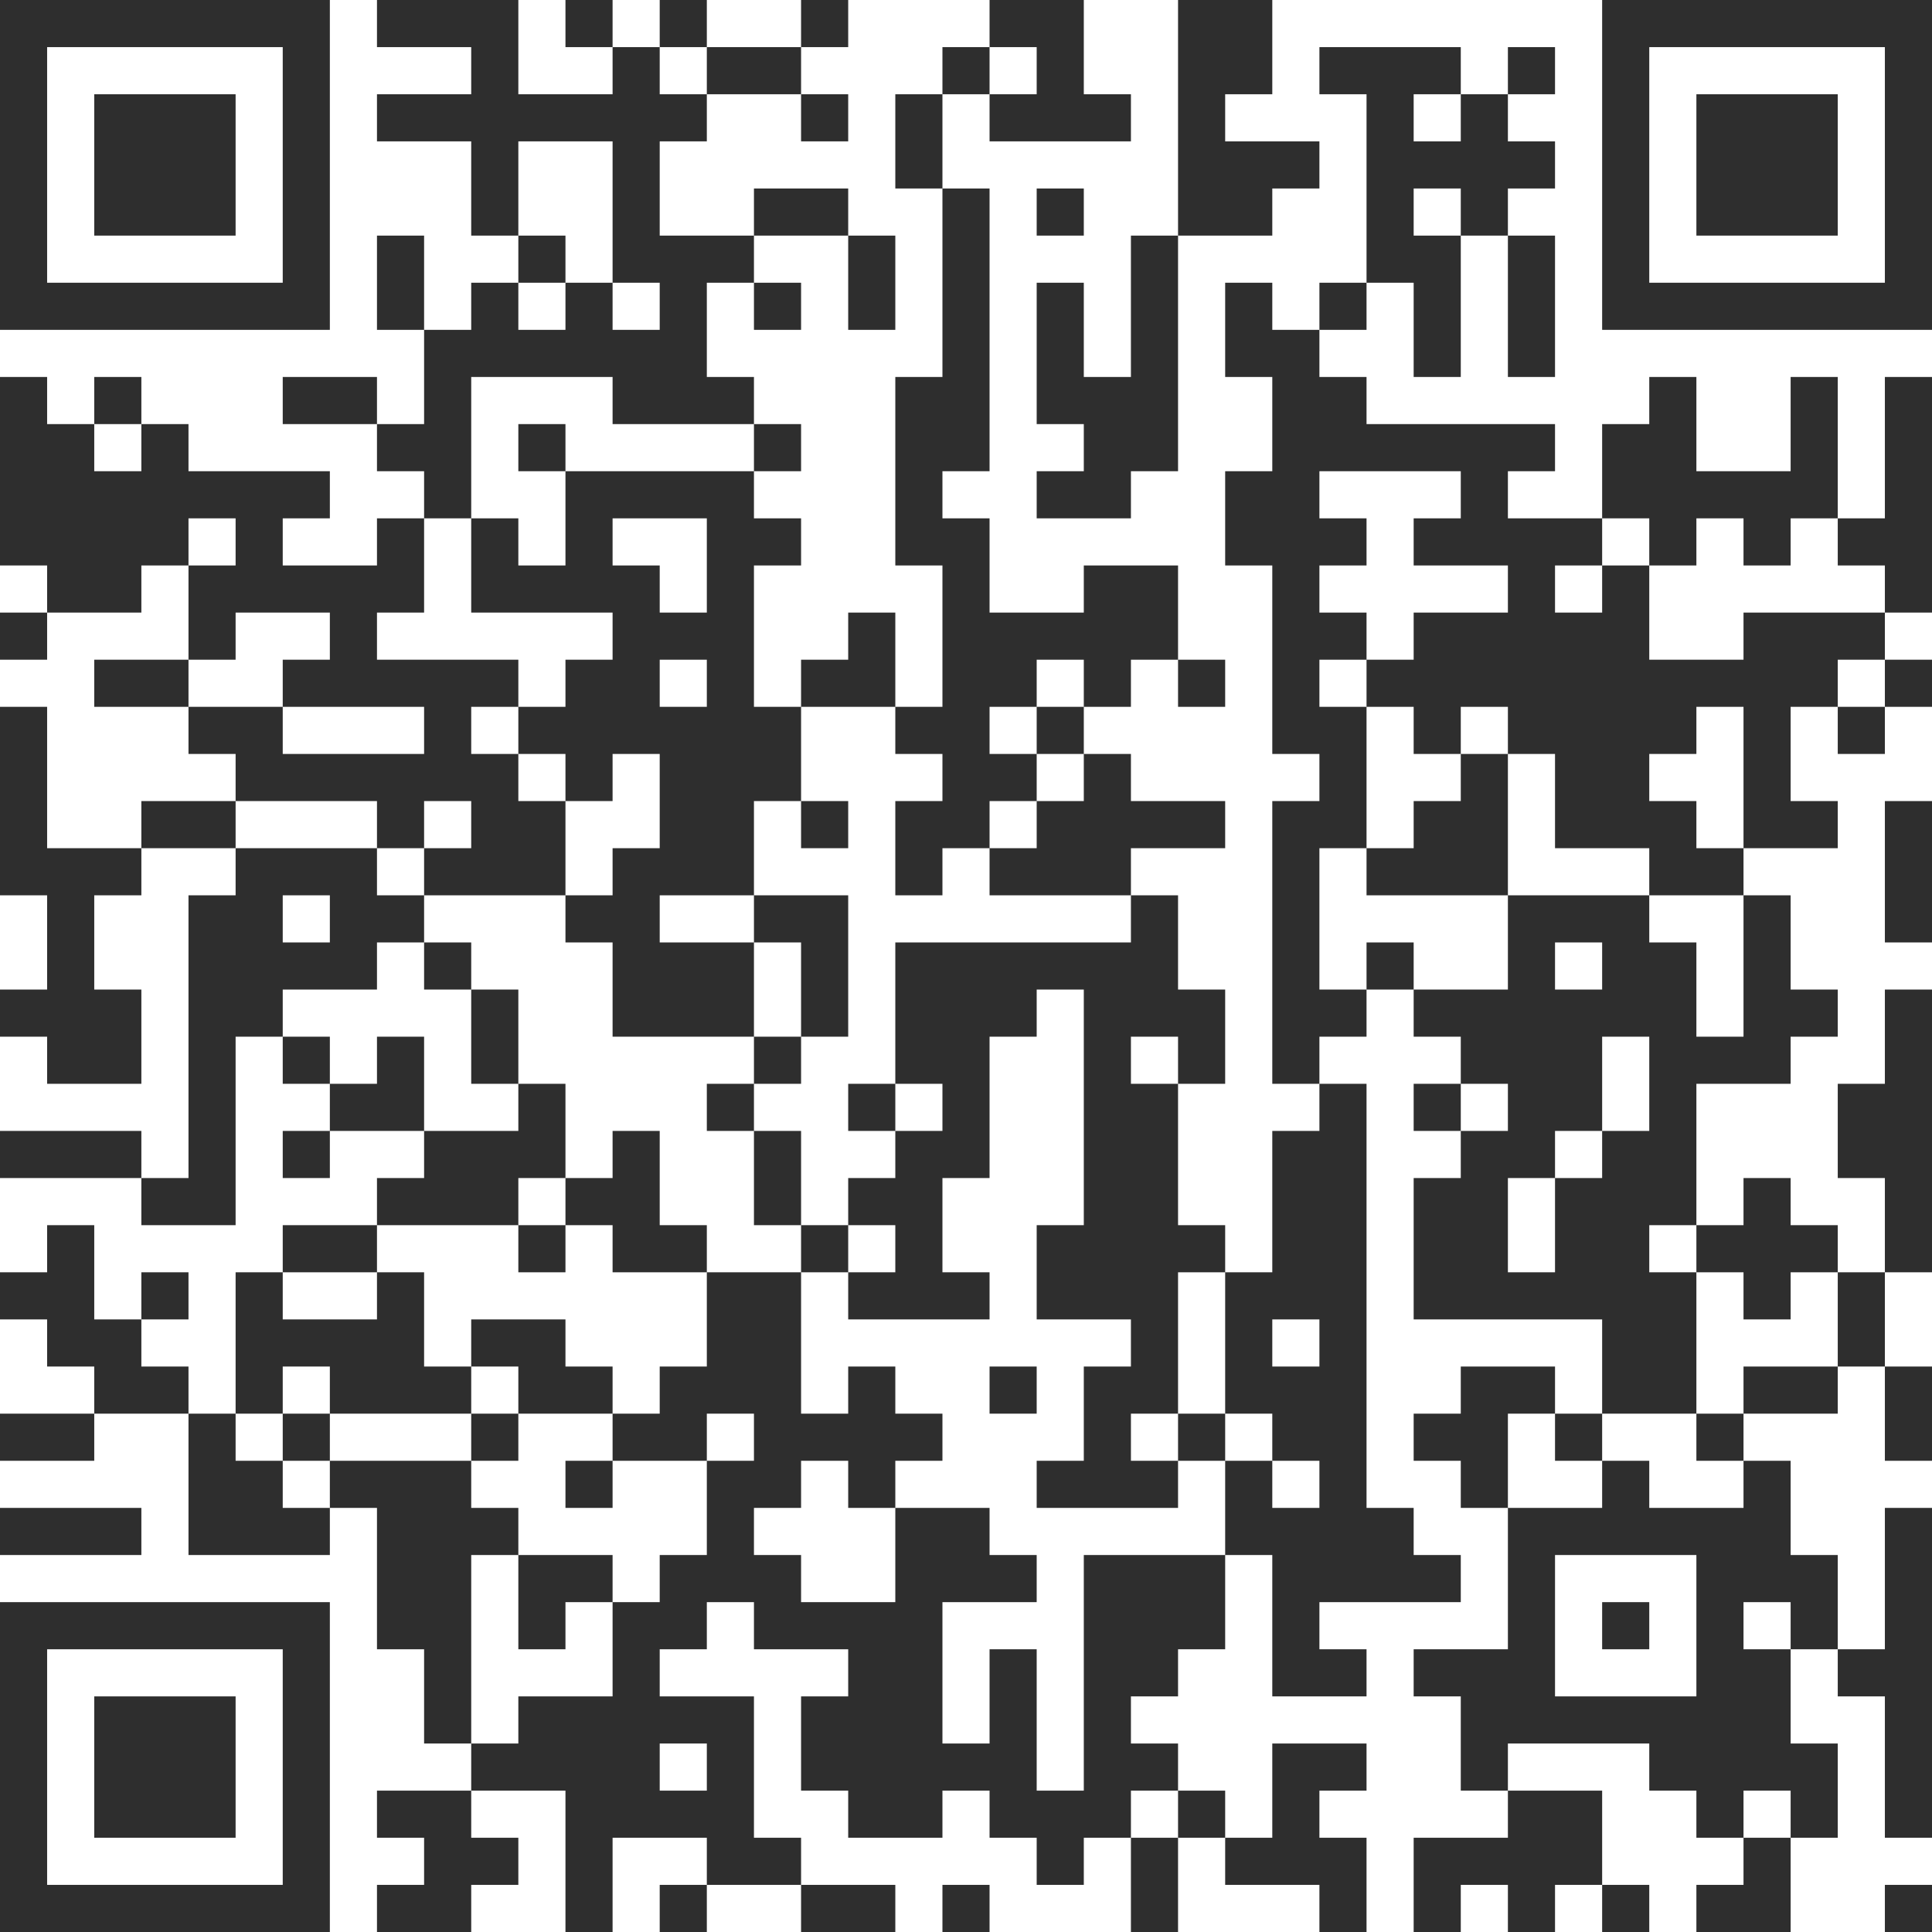
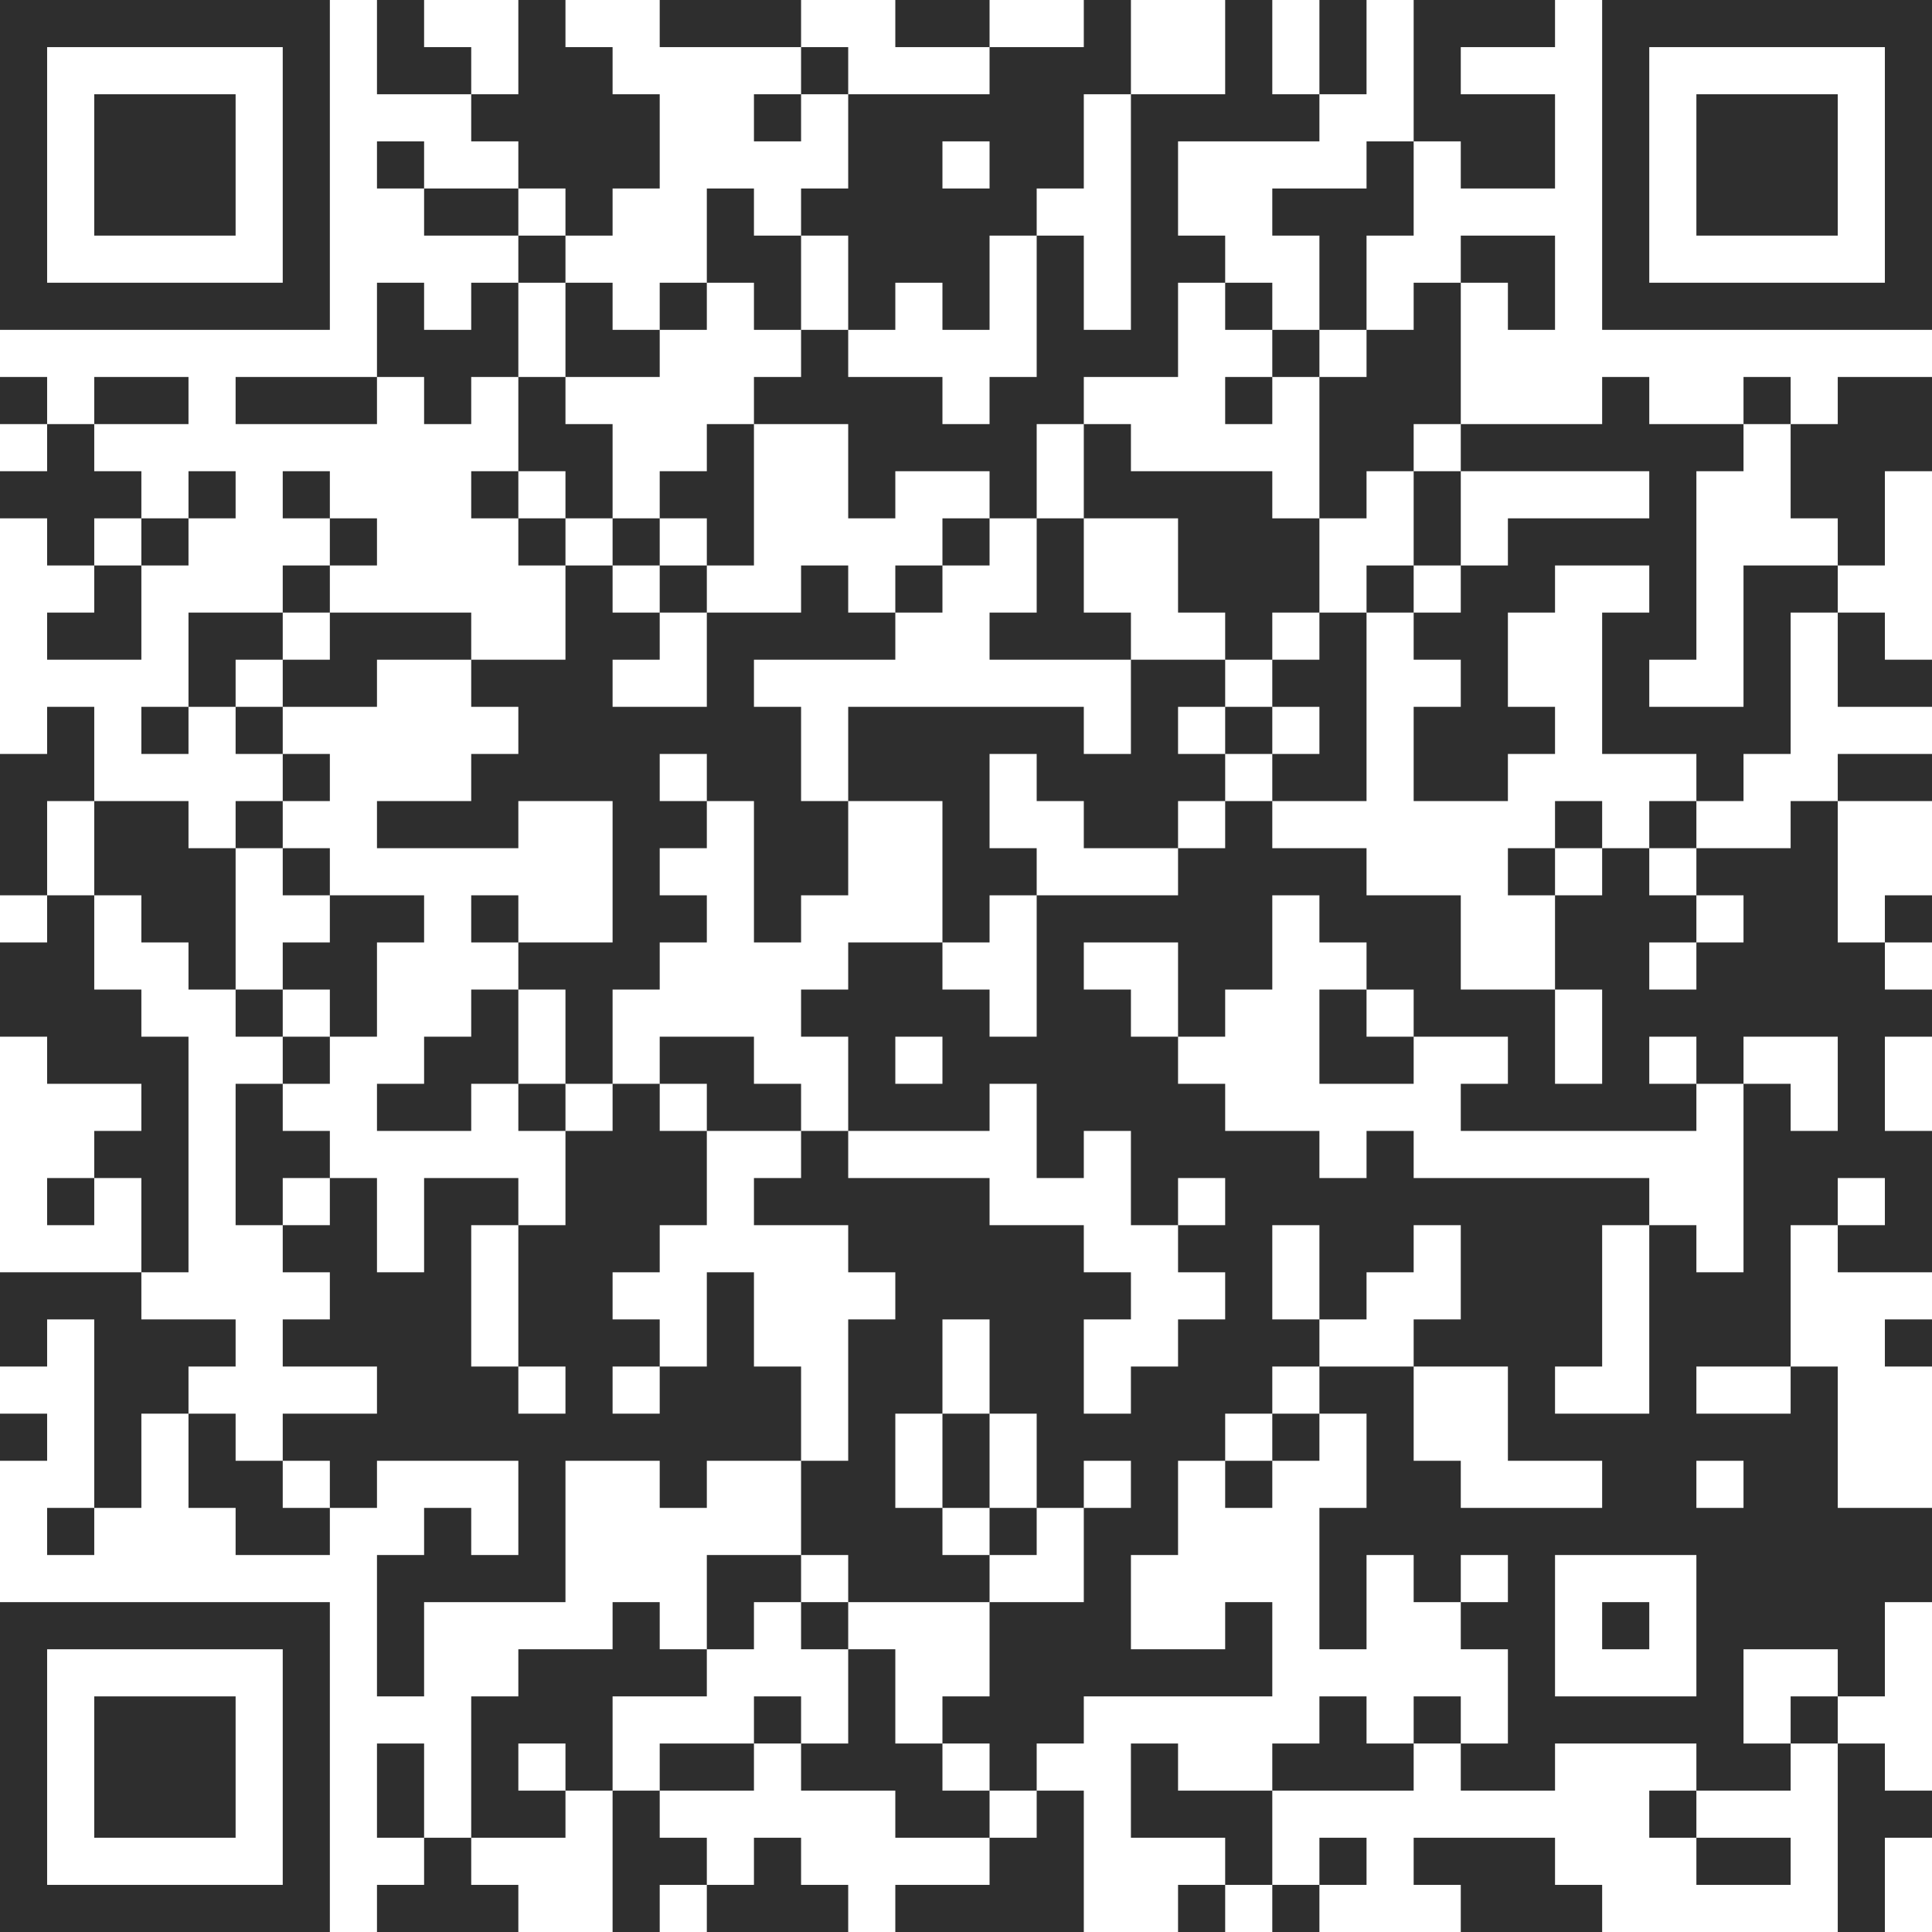
- <svg xmlns="http://www.w3.org/2000/svg" viewBox="0 0 328 328" width="328" height="328" class="segno">
-   <path transform="scale(8)" class="qrline" stroke="#2e2e2e" d="M0 0.5h7m1 0h3m1 0h1m1 0h1m2 0h1m3 0h2m2 0h2m7 0h7m-41 1h1m5 0h1m3 0h1m2 0h1m1 0h2m3 0h1m1 0h1m2 0h2m1 0h3m1 0h1m1 0h1m5 0h1m-41 1h1m1 0h3m1 0h1m1 0h7m2 0h1m1 0h1m1 0h3m1 0h1m3 0h1m1 0h1m2 0h1m1 0h3m1 0h1m-41 1h1m1 0h3m1 0h1m3 0h1m2 0h1m5 0h1m5 0h3m1 0h4m1 0h1m1 0h3m1 0h1m-41 1h1m1 0h3m1 0h1m3 0h1m2 0h1m2 0h2m2 0h1m1 0h1m2 0h2m2 0h1m1 0h1m2 0h1m1 0h3m1 0h1m-41 1h1m5 0h1m1 0h1m2 0h1m1 0h3m2 0h1m1 0h1m3 0h1m4 0h2m1 0h1m1 0h1m5 0h1m-41 1h7m1 0h1m1 0h1m1 0h1m1 0h1m1 0h1m1 0h1m1 0h1m1 0h1m1 0h1m1 0h1m1 0h1m1 0h1m1 0h1m1 0h7m-32 1h6m5 0h1m1 0h1m1 0h1m1 0h2m2 0h1m1 0h1m-33 1h1m1 0h1m3 0h2m1 0h1m3 0h3m3 0h2m1 0h3m2 0h2m6 0h1m2 0h1m1 0h1m-41 1h2m1 0h1m4 0h2m1 0h1m4 0h1m2 0h2m2 0h2m2 0h6m1 0h2m2 0h1m1 0h1m-41 1h7m2 0h1m2 0h4m3 0h1m2 0h2m2 0h2m3 0h1m2 0h5m1 0h1m-41 1h4m1 0h1m2 0h1m1 0h1m1 0h1m2 0h2m2 0h2m5 0h3m1 0h4m1 0h1m1 0h1m1 0h2m-40 1h2m1 0h5m1 0h4m1 0h1m4 0h1m2 0h2m2 0h1m4 0h1m1 0h1m5 0h1m-41 1h1m3 0h1m2 0h1m5 0h3m2 0h1m1 0h5m2 0h2m1 0h5m2 0h3m-38 1h2m2 0h5m1 0h2m1 0h1m1 0h2m1 0h2m1 0h1m1 0h1m1 0h1m1 0h10m1 0h1m-41 1h1m3 0h2m3 0h1m1 0h6m2 0h2m1 0h1m4 0h2m1 0h1m1 0h4m1 0h1m1 0h1m-40 1h1m4 0h6m1 0h1m1 0h3m3 0h2m1 0h1m4 0h1m2 0h1m1 0h2m2 0h1m-38 1h1m2 0h2m3 0h1m1 0h2m2 0h2m1 0h1m1 0h2m1 0h4m1 0h2m1 0h2m1 0h3m1 0h2m1 0h1m-41 1h3m2 0h3m1 0h3m1 0h3m3 0h1m1 0h3m3 0h1m1 0h3m3 0h2m3 0h1m-40 1h1m2 0h2m1 0h2m3 0h2m2 0h2m6 0h1m2 0h1m4 0h3m2 0h1m2 0h1m-40 1h1m2 0h4m1 0h1m3 0h3m1 0h1m1 0h6m2 0h1m1 0h1m2 0h1m1 0h2m1 0h1m-38 1h3m1 0h2m4 0h1m2 0h3m1 0h1m1 0h3m1 0h3m1 0h2m1 0h6m1 0h2m1 0h1m-40 1h2m1 0h1m1 0h1m1 0h1m1 0h1m5 0h1m2 0h2m2 0h1m1 0h1m1 0h1m3 0h3m1 0h3m2 0h1m-37 1h1m2 0h2m2 0h1m3 0h1m2 0h1m1 0h1m2 0h2m3 0h1m1 0h1m1 0h2m1 0h1m3 0h2m-41 1h3m1 0h1m1 0h1m2 0h3m1 0h1m2 0h1m2 0h2m2 0h2m2 0h2m2 0h2m1 0h2m3 0h2m-38 1h2m3 0h3m1 0h2m2 0h1m1 0h2m3 0h2m2 0h2m1 0h2m1 0h3m1 0h1m2 0h1m-40 1h1m4 0h2m3 0h1m1 0h2m2 0h1m1 0h1m2 0h4m1 0h2m1 0h2m1 0h2m1 0h3m1 0h1m-41 1h2m1 0h1m1 0h1m2 0h1m6 0h2m1 0h3m1 0h3m1 0h3m1 0h6m1 0h1m1 0h1m-39 1h2m2 0h4m1 0h2m3 0h2m7 0h1m1 0h1m1 0h1m5 0h2m3 0h1m-38 1h2m1 0h1m1 0h3m1 0h2m1 0h3m1 0h1m2 0h1m1 0h2m1 0h3m2 0h2m1 0h2m1 0h2m1 0h1m-41 1h2m2 0h1m1 0h1m3 0h1m2 0h2m1 0h4m3 0h1m1 0h1m1 0h2m1 0h2m1 0h1m2 0h1m3 0h1m-37 1h2m1 0h3m2 0h1m2 0h2m1 0h1m3 0h3m1 0h1m1 0h1m2 0h1m2 0h1m2 0h1m-38 1h3m1 0h3m1 0h3m4 0h1m3 0h2m5 0h4m2 0h6m2 0h1m-33 1h2m1 0h2m1 0h3m2 0h3m1 0h3m1 0h4m1 0h1m3 0h3m1 0h1m-41 1h7m1 0h2m1 0h1m1 0h2m1 0h4m3 0h3m1 0h1m4 0h1m1 0h1m1 0h1m1 0h1m1 0h1m-41 1h1m5 0h1m2 0h1m3 0h1m4 0h2m1 0h1m1 0h2m2 0h2m1 0h3m3 0h2m1 0h2m-41 1h1m1 0h3m1 0h1m2 0h1m1 0h5m1 0h3m1 0h1m1 0h1m7 0h7m2 0h1m-41 1h1m1 0h3m1 0h1m3 0h4m1 0h1m1 0h5m1 0h2m2 0h2m2 0h1m3 0h4m1 0h1m-41 1h1m1 0h3m1 0h1m1 0h2m2 0h4m2 0h2m1 0h3m1 0h1m1 0h1m4 0h2m2 0h1m1 0h1m1 0h1m-41 1h1m5 0h1m2 0h2m1 0h1m2 0h2m5 0h1m1 0h1m1 0h3m1 0h4m3 0h1m-38 1h7m1 0h2m2 0h1m1 0h1m2 0h2m1 0h1m3 0h1m3 0h1m1 0h1m1 0h1m1 0h1m1 0h2m2 0h1" />
+ <svg xmlns="http://www.w3.org/2000/svg" width="328" height="328" class="segno">
+   <path transform="scale(8)" class="qrline" stroke="#2e2e2e" d="M0 0.5h7m1 0h1m2 0h1m2 0h3m2 0h2m2 0h1m2 0h1m1 0h1m1 0h3m1 0h7m-41 1h1m5 0h1m1 0h2m1 0h2m4 0h1m3 0h3m2 0h1m1 0h1m1 0h1m3 0h1m5 0h1m-41 1h1m1 0h3m1 0h1m3 0h4m2 0h1m1 0h5m1 0h4m2 0h3m1 0h1m1 0h3m1 0h1m-41 1h1m1 0h3m1 0h1m1 0h1m2 0h3m4 0h2m1 0h2m1 0h1m4 0h1m1 0h2m1 0h1m1 0h3m1 0h1m-41 1h1m1 0h3m1 0h1m2 0h2m1 0h1m2 0h1m1 0h5m2 0h1m2 0h3m4 0h1m1 0h3m1 0h1m-41 1h1m5 0h1m4 0h1m3 0h2m1 0h3m1 0h1m1 0h2m2 0h1m2 0h2m1 0h1m5 0h1m-41 1h7m1 0h1m1 0h1m1 0h1m1 0h1m1 0h1m1 0h1m1 0h1m1 0h1m1 0h1m1 0h1m1 0h1m1 0h1m1 0h1m1 0h7m-33 1h3m1 0h2m3 0h1m4 0h3m2 0h1m1 0h2m-31 1h1m1 0h2m1 0h3m1 0h1m1 0h1m4 0h4m1 0h2m3 0h1m1 0h3m3 0h1m2 0h1m1 0h2m-40 1h1m9 0h2m2 0h1m2 0h4m1 0h1m4 0h2m1 0h6m1 0h3m-41 1h3m1 0h1m1 0h1m3 0h1m1 0h1m1 0h2m2 0h1m2 0h1m1 0h4m1 0h1m1 0h1m4 0h1m2 0h2m-39 1h1m1 0h1m3 0h1m3 0h1m1 0h1m1 0h1m4 0h1m1 0h1m2 0h3m2 0h1m1 0h4m3 0h1m-38 1h1m3 0h1m5 0h1m1 0h1m2 0h1m1 0h1m2 0h1m2 0h3m1 0h1m1 0h2m2 0h1m1 0h2m-38 1h2m1 0h2m1 0h3m2 0h2m1 0h4m2 0h3m2 0h1m1 0h1m1 0h2m2 0h2m1 0h1m1 0h1m-36 1h1m1 0h2m2 0h3m2 0h1m8 0h2m1 0h2m2 0h1m2 0h1m2 0h1m1 0h2m-40 1h1m1 0h1m1 0h1m5 0h6m1 0h5m1 0h1m1 0h1m1 0h1m1 0h3m1 0h4m-38 1h2m4 0h1m3 0h4m1 0h2m1 0h3m1 0h4m1 0h2m1 0h2m4 0h1m2 0h2m-41 1h1m1 0h2m1 0h1m2 0h3m2 0h2m1 0h2m2 0h1m2 0h2m1 0h1m6 0h1m1 0h1m2 0h1m-39 1h1m1 0h3m1 0h1m6 0h1m2 0h2m2 0h2m3 0h4m3 0h1m1 0h1m1 0h3m-38 1h1m1 0h2m2 0h2m1 0h1m2 0h2m1 0h1m3 0h1m1 0h5m1 0h3m2 0h3m1 0h2m1 0h1m-41 1h2m2 0h1m1 0h2m3 0h3m4 0h2m2 0h1m2 0h2m2 0h2m2 0h2m1 0h4m-40 1h3m2 0h1m1 0h1m2 0h1m1 0h1m4 0h4m1 0h2m1 0h1m2 0h1m1 0h3m1 0h7m-40 1h3m2 0h1m2 0h2m1 0h1m1 0h2m2 0h1m1 0h5m3 0h2m2 0h1m1 0h1m1 0h1m2 0h1m-37 1h1m1 0h1m2 0h2m1 0h1m1 0h1m1 0h2m1 0h3m1 0h4m5 0h5m1 0h1m1 0h1m-38 1h2m1 0h2m5 0h3m2 0h1m4 0h1m1 0h4m1 0h1m7 0h4m-40 1h1m1 0h1m1 0h1m1 0h1m1 0h2m1 0h3m1 0h5m3 0h1m1 0h9m2 0h2m1 0h1m-38 1h1m2 0h2m1 0h1m1 0h3m4 0h5m2 0h2m1 0h2m1 0h3m1 0h1m1 0h1m1 0h2m-41 1h3m4 0h3m1 0h2m2 0h1m3 0h5m2 0h1m1 0h1m2 0h3m1 0h3m-38 1h1m1 0h3m1 0h4m1 0h3m1 0h1m2 0h2m1 0h2m2 0h3m2 0h4m1 0h3m2 0h1m-39 1h2m4 0h3m1 0h1m1 0h3m1 0h2m1 0h2m1 0h3m1 0h2m2 0h1m2 0h1m2 0h1m-39 1h1m1 0h1m1 0h1m1 0h11m1 0h1m1 0h1m1 0h4m1 0h1m1 0h1m2 0h7m-37 1h1m1 0h2m1 0h1m3 0h1m2 0h1m2 0h2m1 0h1m1 0h1m1 0h1m1 0h1m2 0h2m3 0h2m1 0h2m-38 1h1m3 0h2m2 0h1m1 0h1m5 0h3m1 0h1m1 0h2m3 0h13m-33 1h4m3 0h2m1 0h3m2 0h1m4 0h1m1 0h1m1 0h1m3 0h5m-41 1h7m1 0h1m4 0h1m1 0h1m1 0h1m3 0h3m2 0h1m1 0h1m2 0h2m1 0h1m1 0h4m-40 1h1m5 0h1m1 0h1m2 0h4m3 0h1m2 0h6m5 0h1m3 0h1m2 0h1m-40 1h1m1 0h3m1 0h1m3 0h3m3 0h1m1 0h1m1 0h3m5 0h1m1 0h1m1 0h5m1 0h1m-39 1h1m1 0h3m1 0h1m1 0h1m1 0h1m1 0h1m1 0h2m1 0h3m1 0h1m2 0h1m2 0h3m1 0h2m3 0h2m1 0h1m-40 1h1m1 0h3m1 0h1m1 0h1m1 0h2m1 0h1m5 0h2m1 0h1m1 0h3m8 0h1m3 0h2m-41 1h1m5 0h1m2 0h1m3 0h2m1 0h1m4 0h2m3 0h1m1 0h1m1 0h3m3 0h2m1 0h1m-40 1h7m1 0h3m2 0h1m1 0h3m1 0h4m2 0h1m1 0h1m3 0h3m5 0h1" />
</svg>
